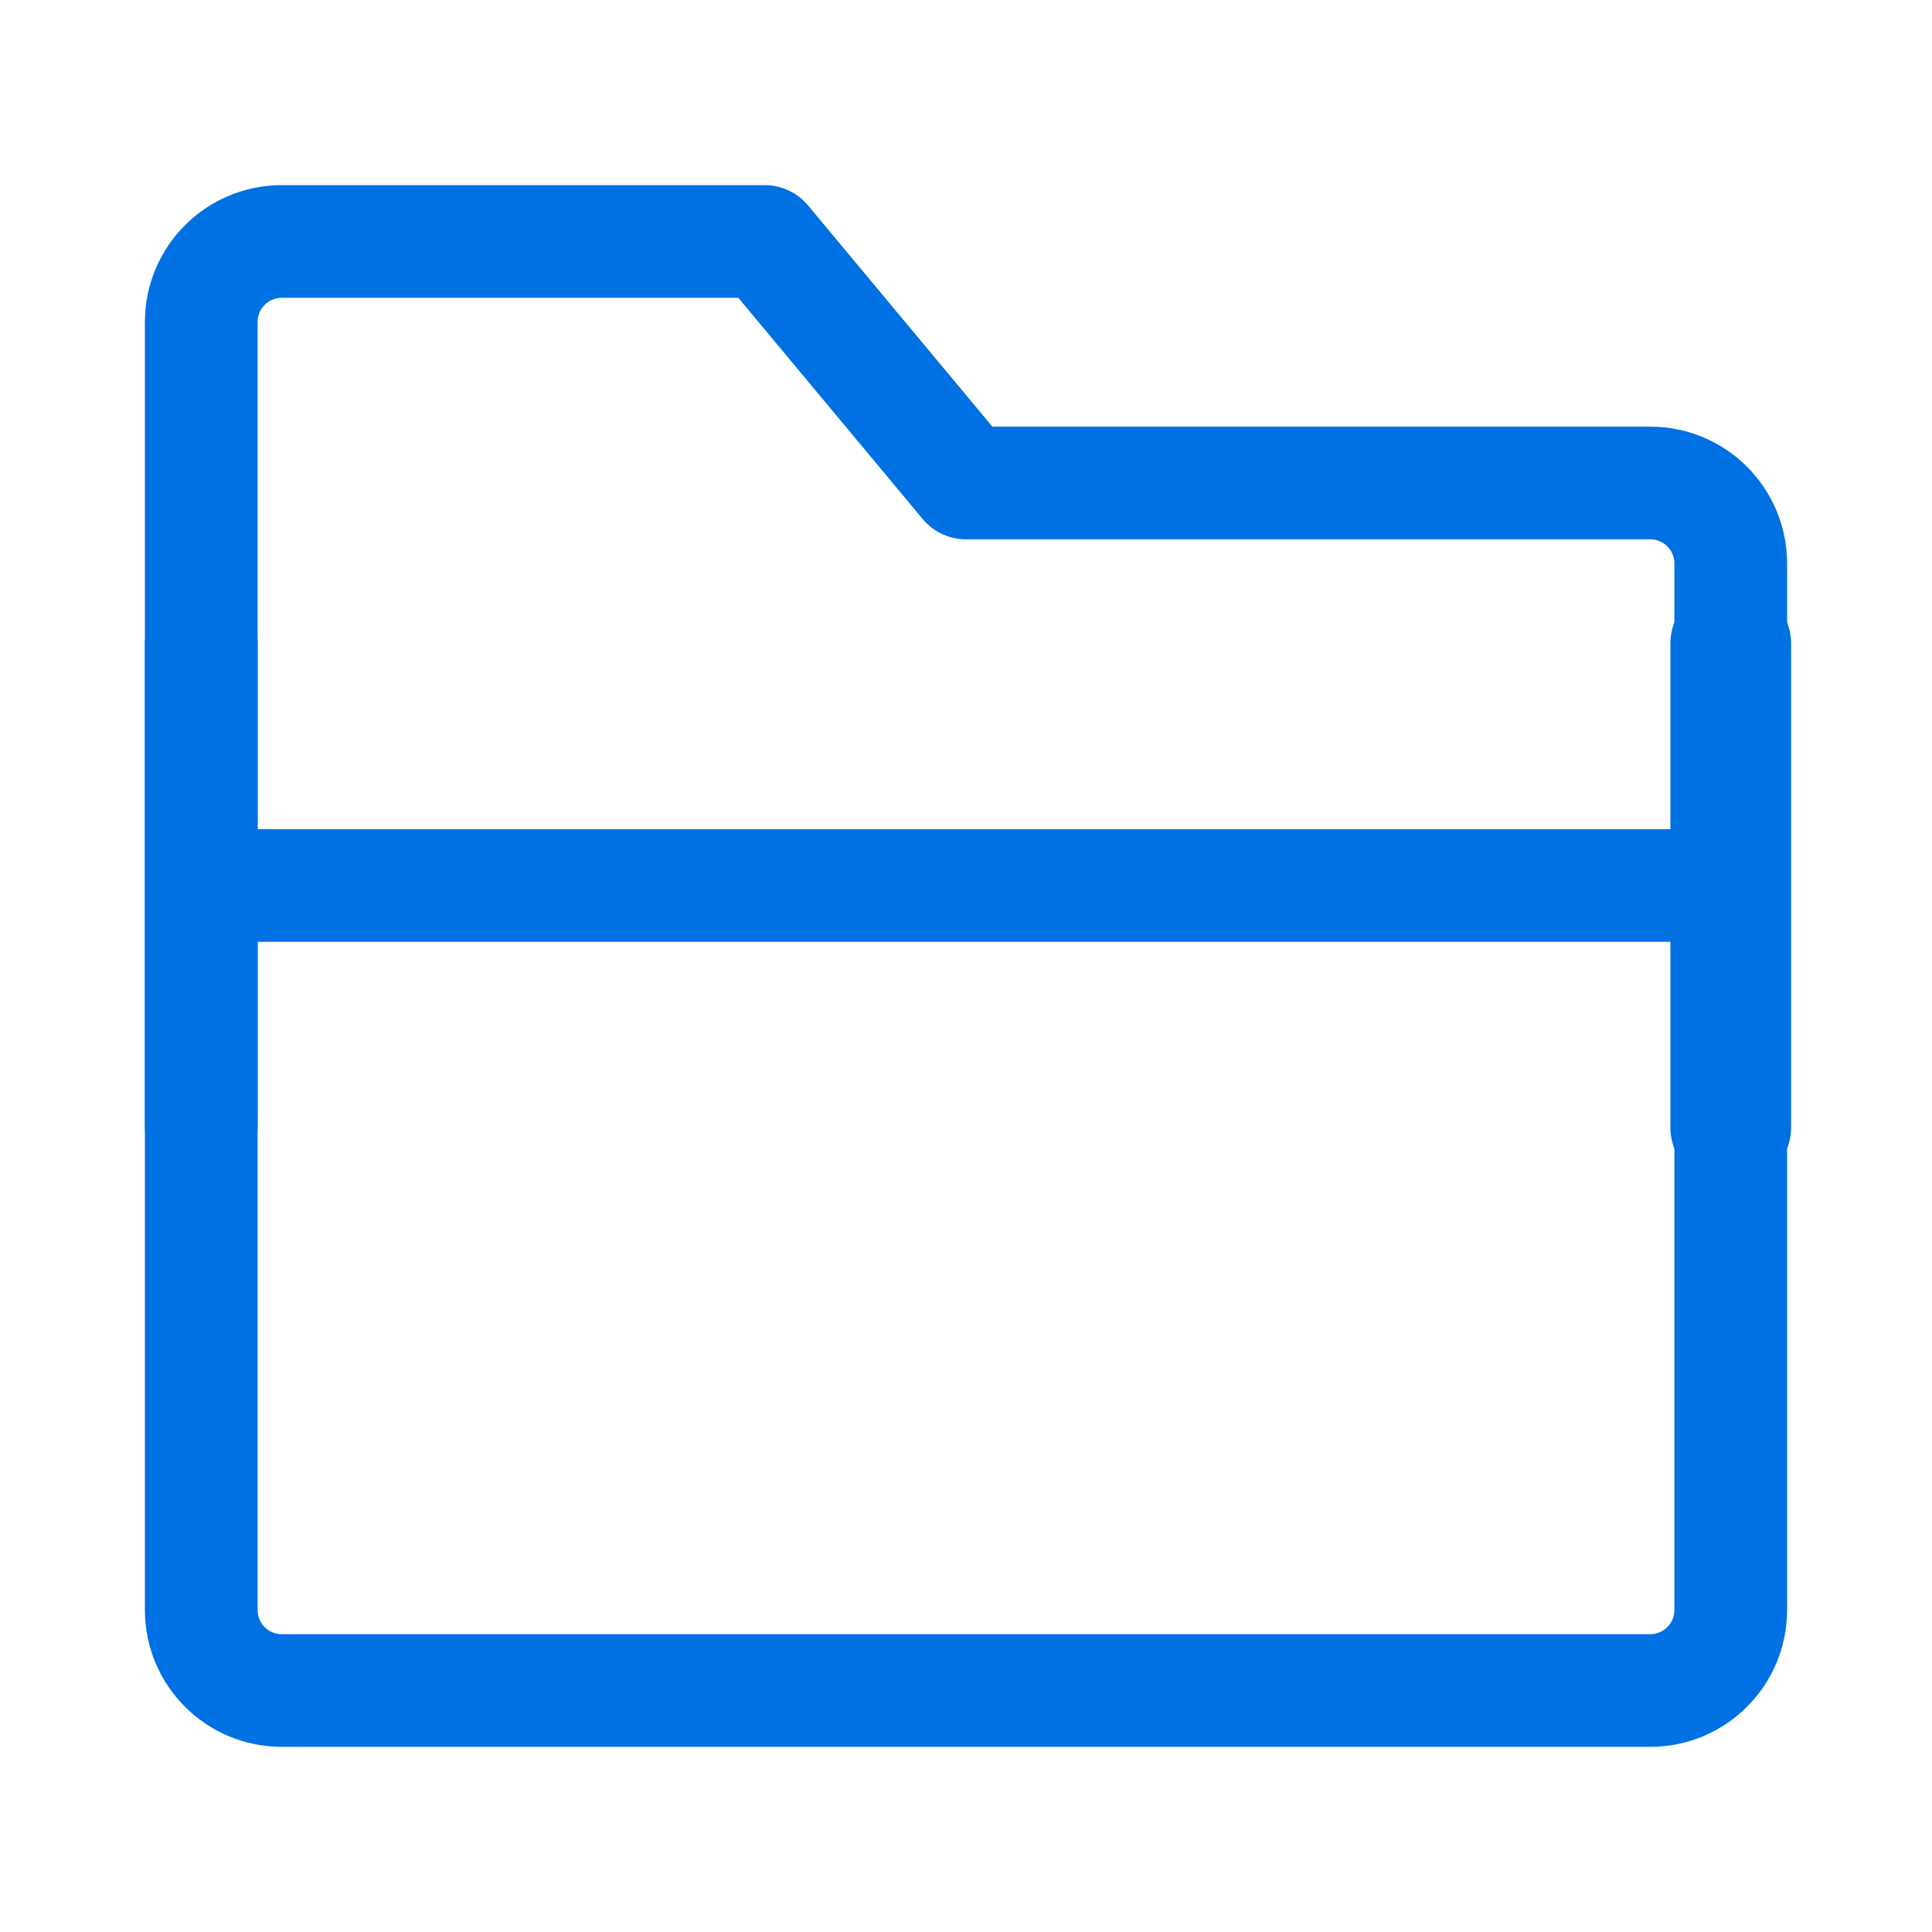
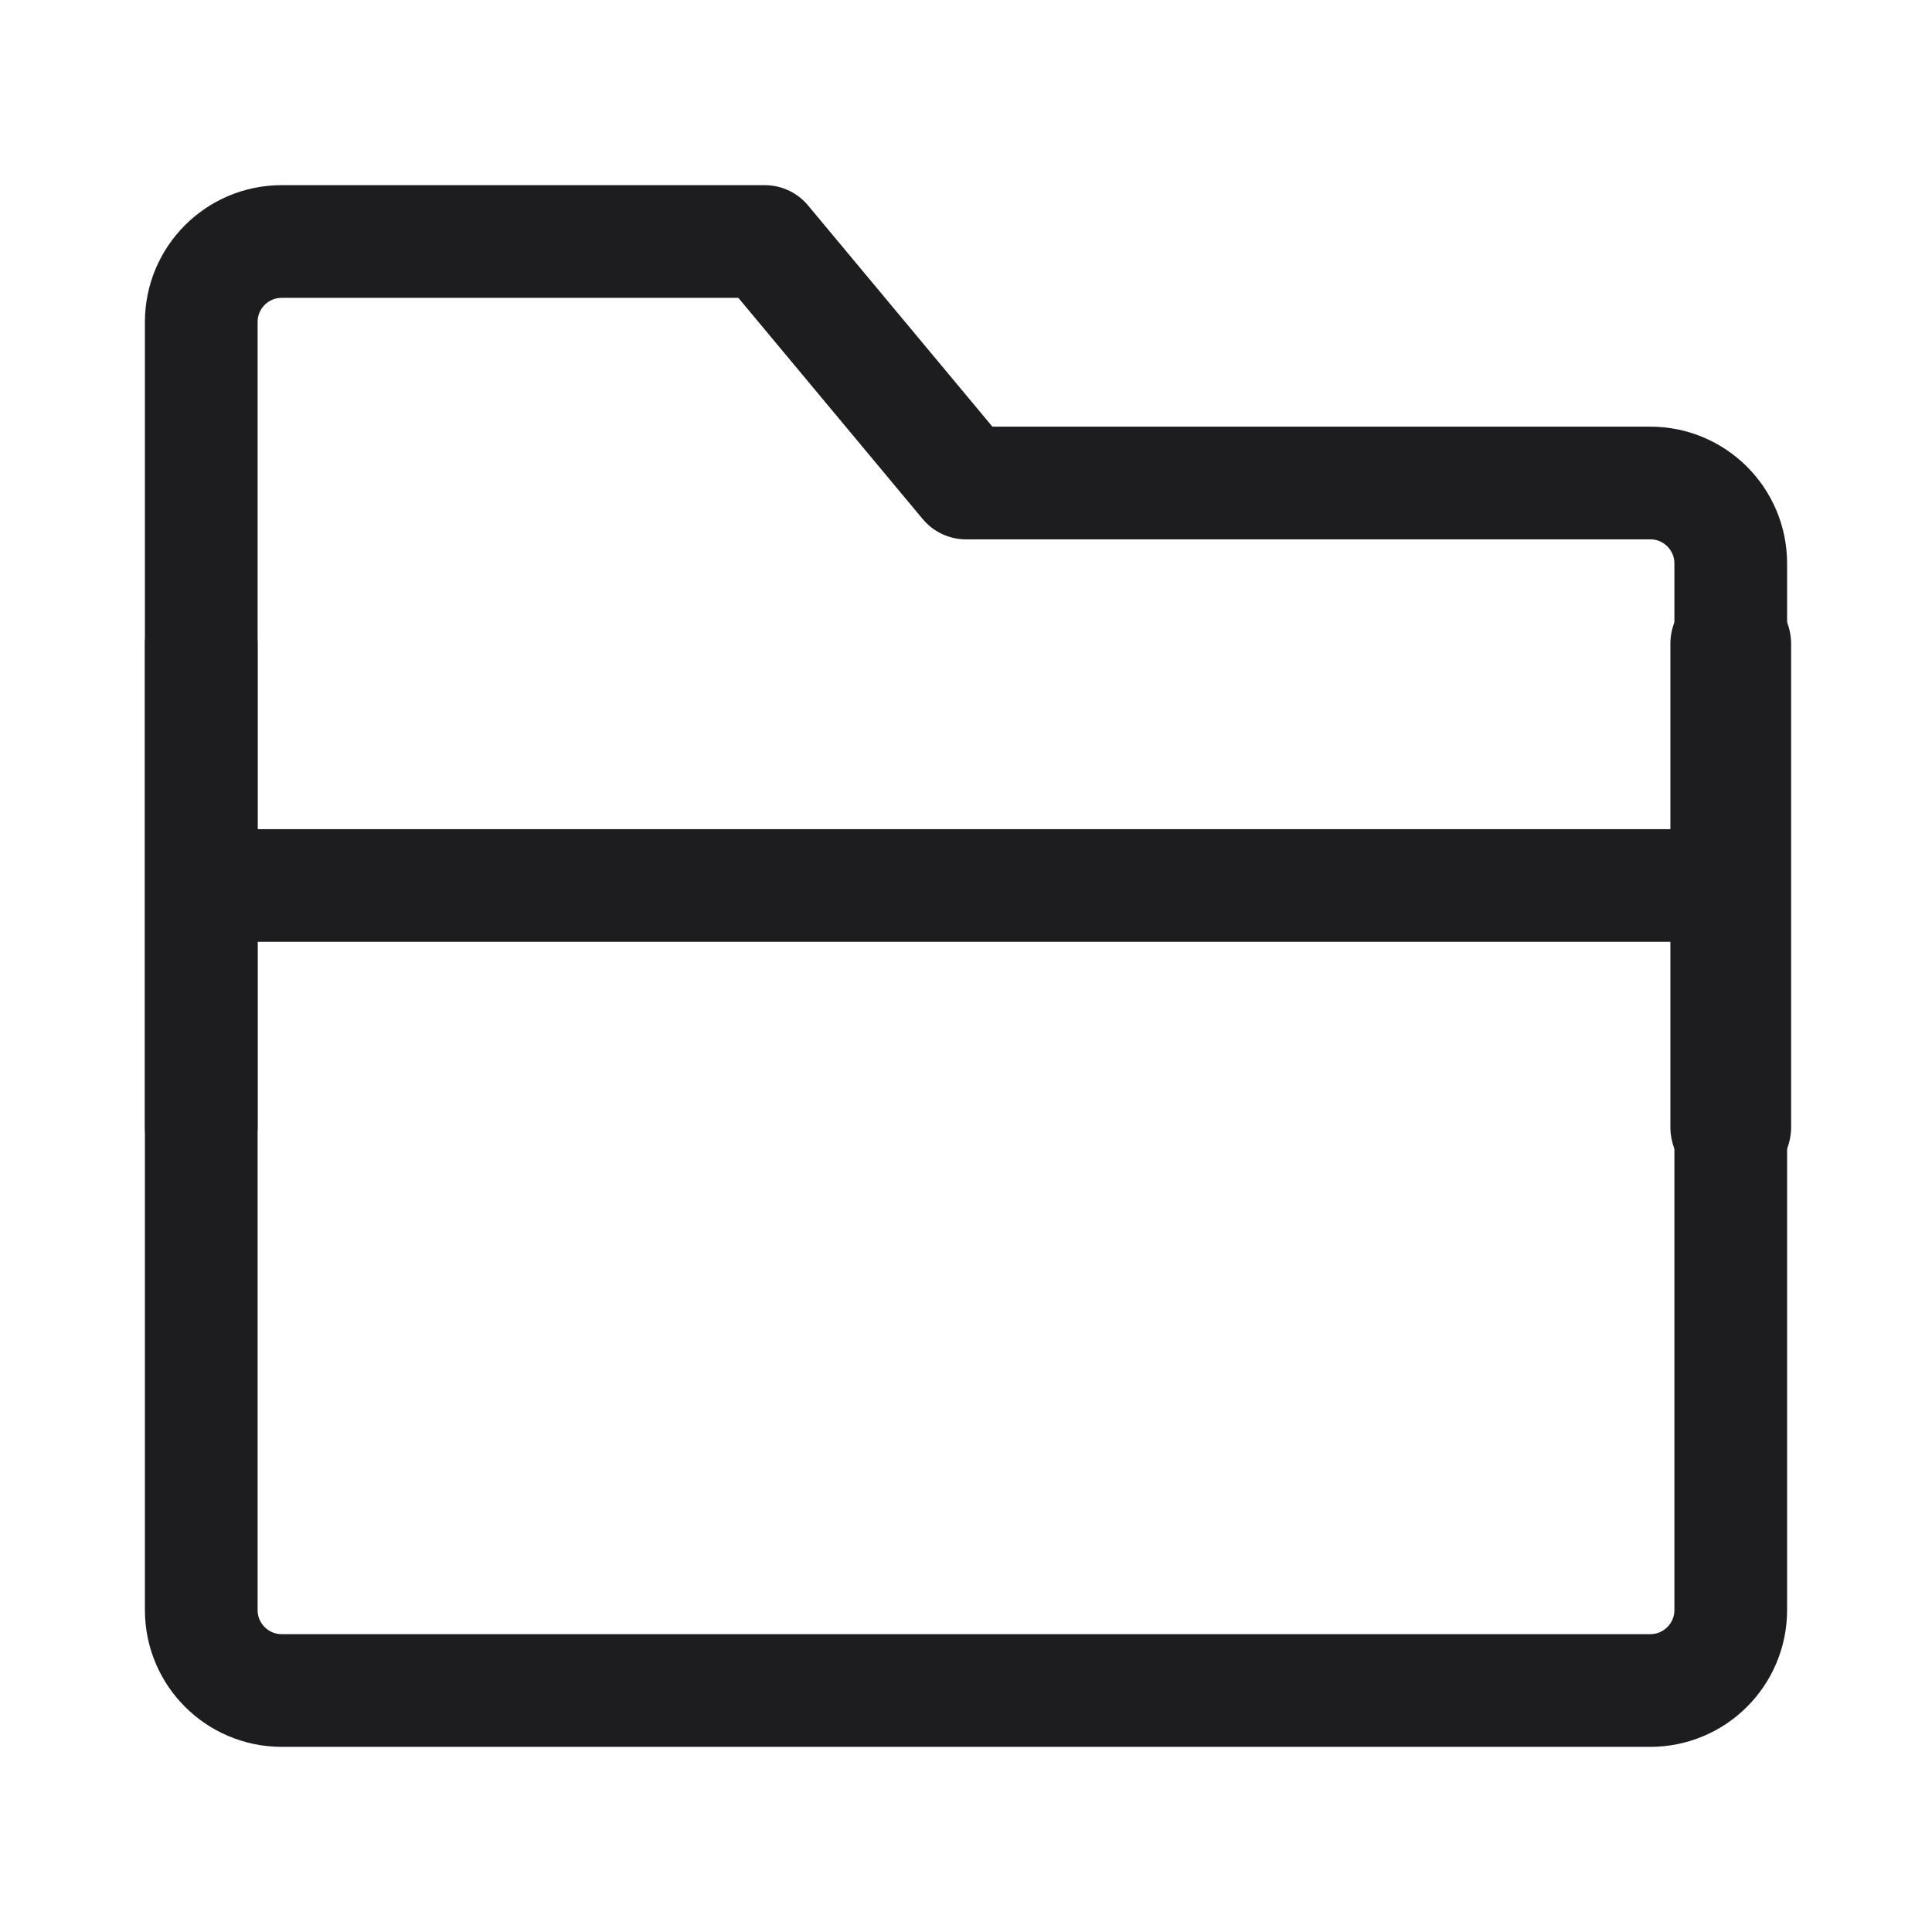
<svg xmlns="http://www.w3.org/2000/svg" width="27" height="27" viewBox="0 0 48 48" fill="none">
-   <path d="M5 8C5 6.895 5.895 6 7 6H19L24 12H41C42.105 12 43 12.895 43 14V40C43 41.105 42.105 42 41 42H7C5.895 42 5 41.105 5 40V8Z" fill="none" stroke="#0071e3" stroke-width="2.8" stroke-linejoin="round" />
-   <path d="M43 22H5" stroke="#0071e3" stroke-width="2.8" stroke-linejoin="round" />
-   <path d="M5 16V28" stroke="#0071e3" stroke-width="2.8" stroke-linecap="round" stroke-linejoin="round" />
-   <path d="M43 16V28" stroke="#0071e3" stroke-width="3" stroke-linecap="round" stroke-linejoin="round" />
+   <path d="M5 8C5 6.895 5.895 6 7 6H19L24 12H41C42.105 12 43 12.895 43 14V40C43 41.105 42.105 42 41 42H7C5.895 42 5 41.105 5 40V8Z" fill="none" stroke="#1d1d1f" stroke-width="2.8" stroke-linejoin="round" />
+   <path d="M43 22H5" stroke="#1d1d1f" stroke-width="2.8" stroke-linejoin="round" />
+   <path d="M5 16V28" stroke="#1d1d1f" stroke-width="2.8" stroke-linecap="round" stroke-linejoin="round" />
+   <path d="M43 16V28" stroke="#1d1d1f" stroke-width="3" stroke-linecap="round" stroke-linejoin="round" />
</svg>
